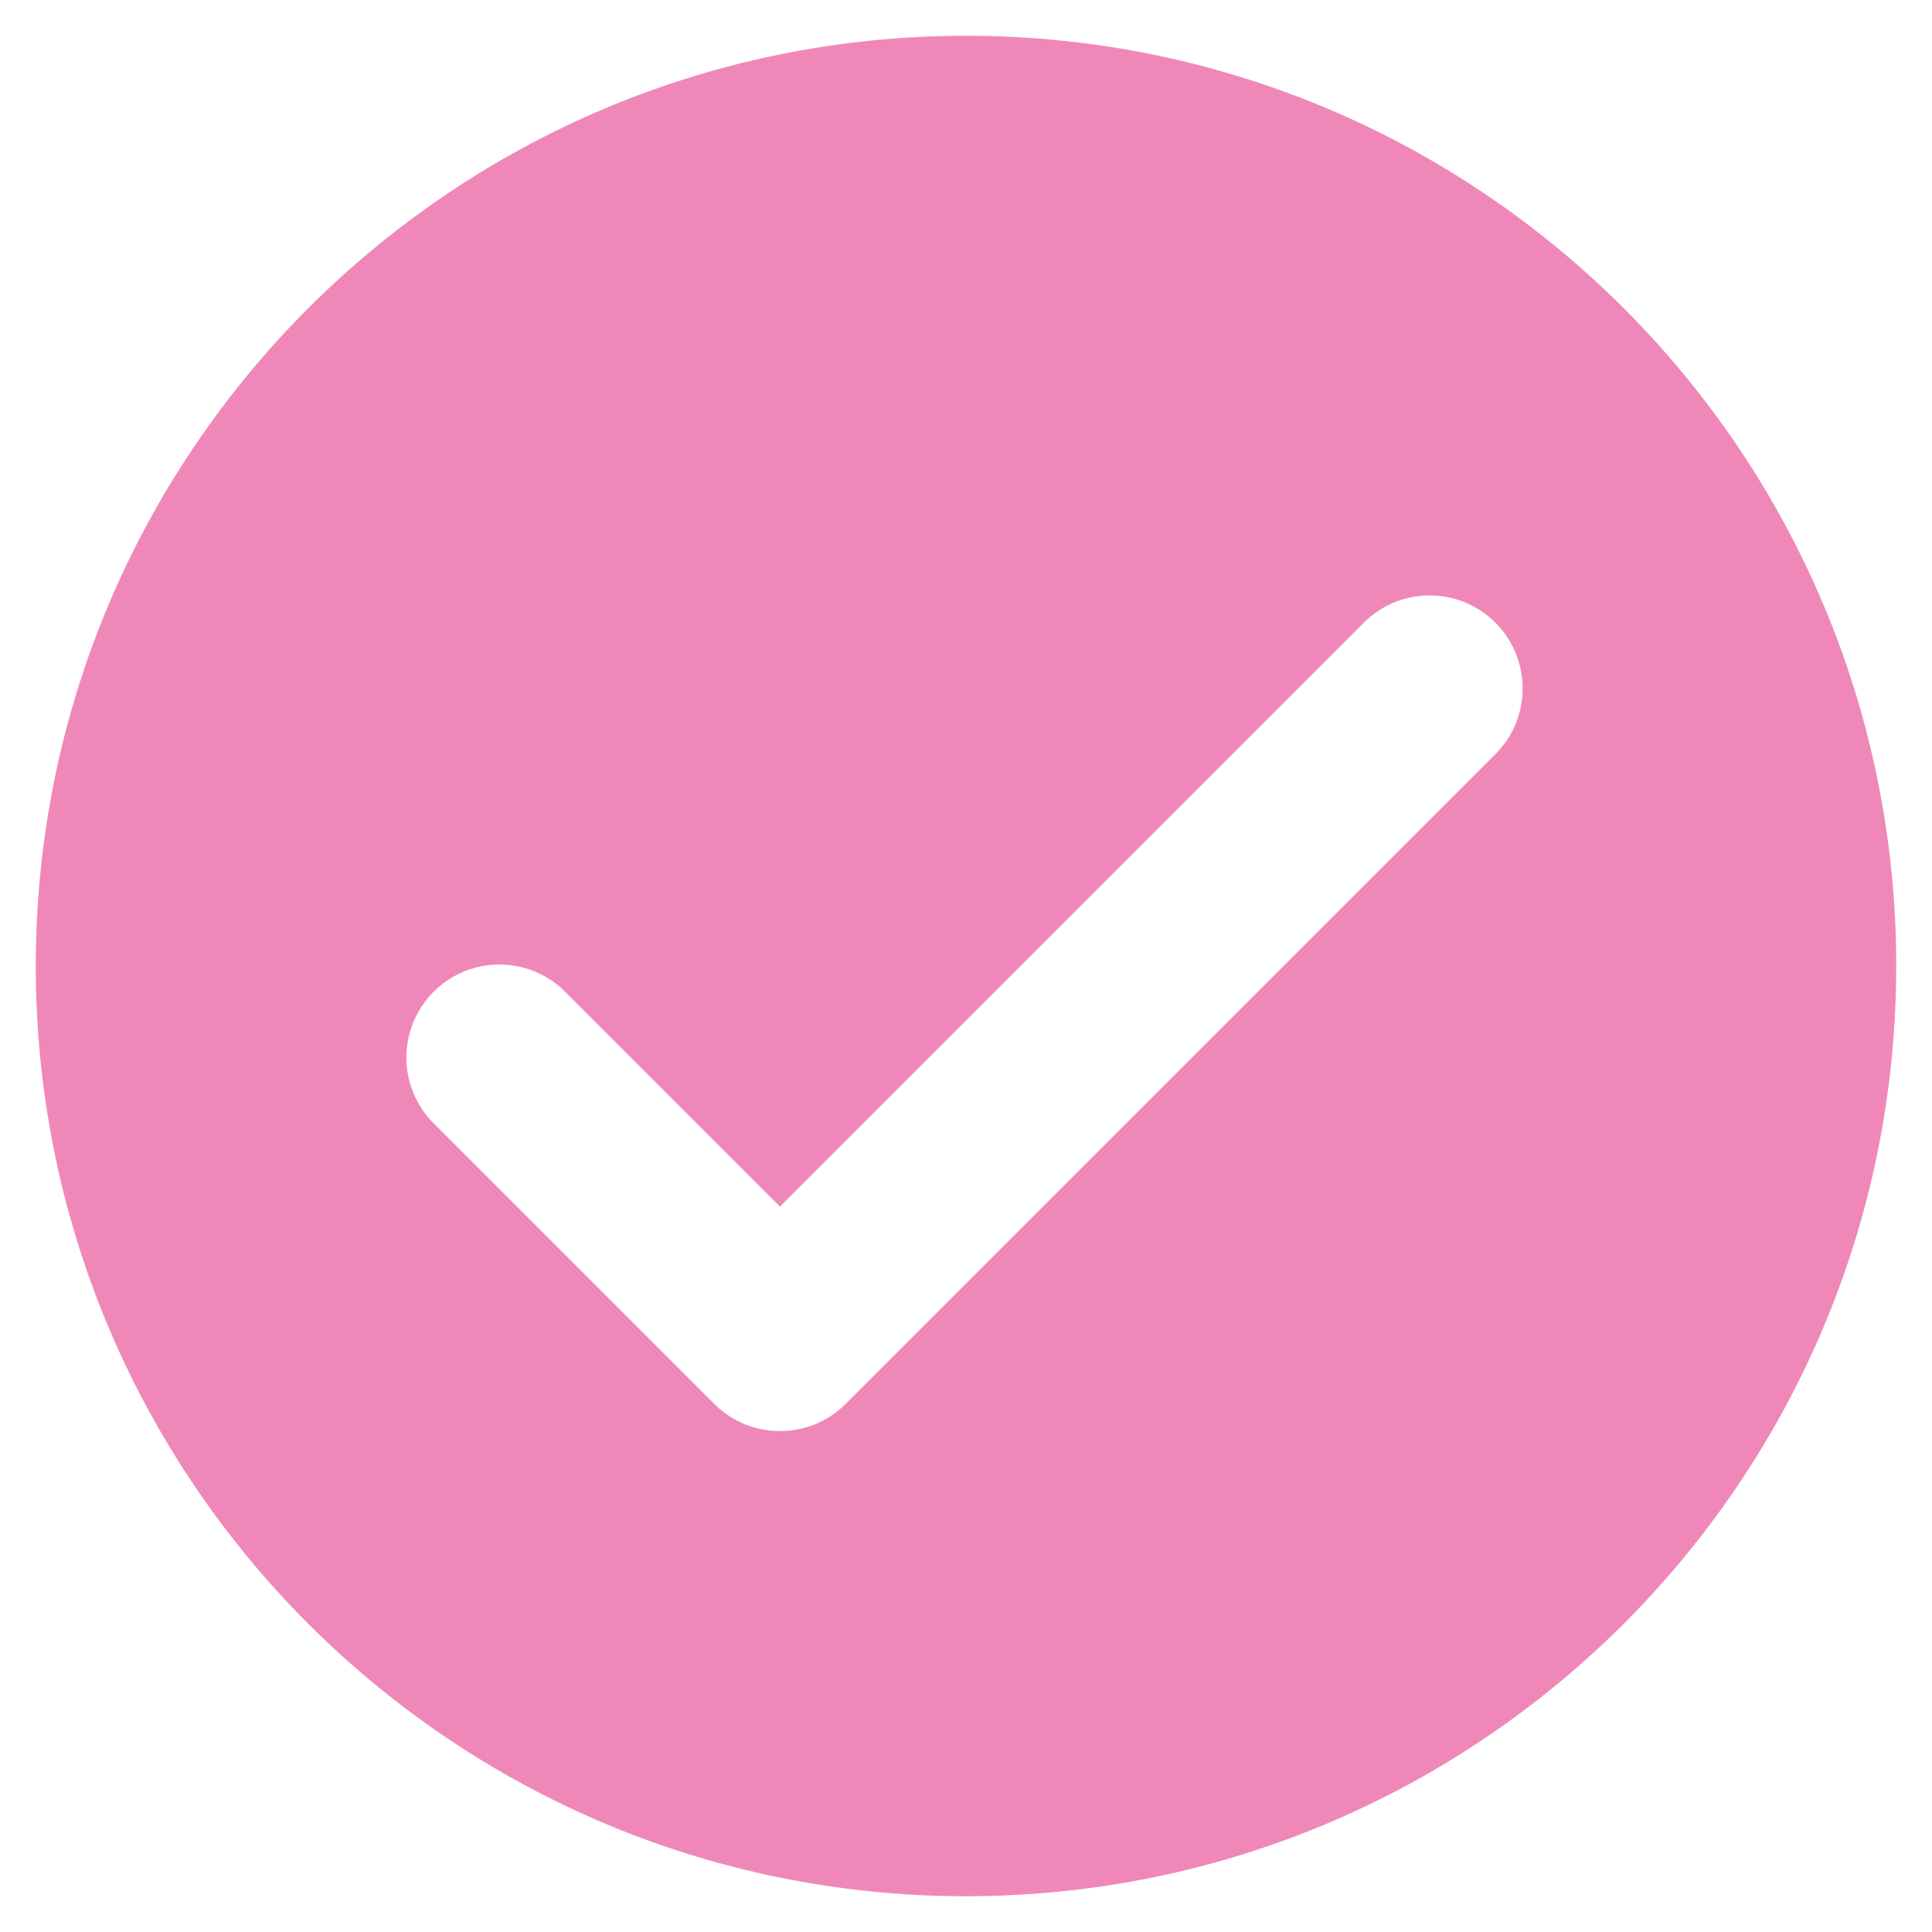
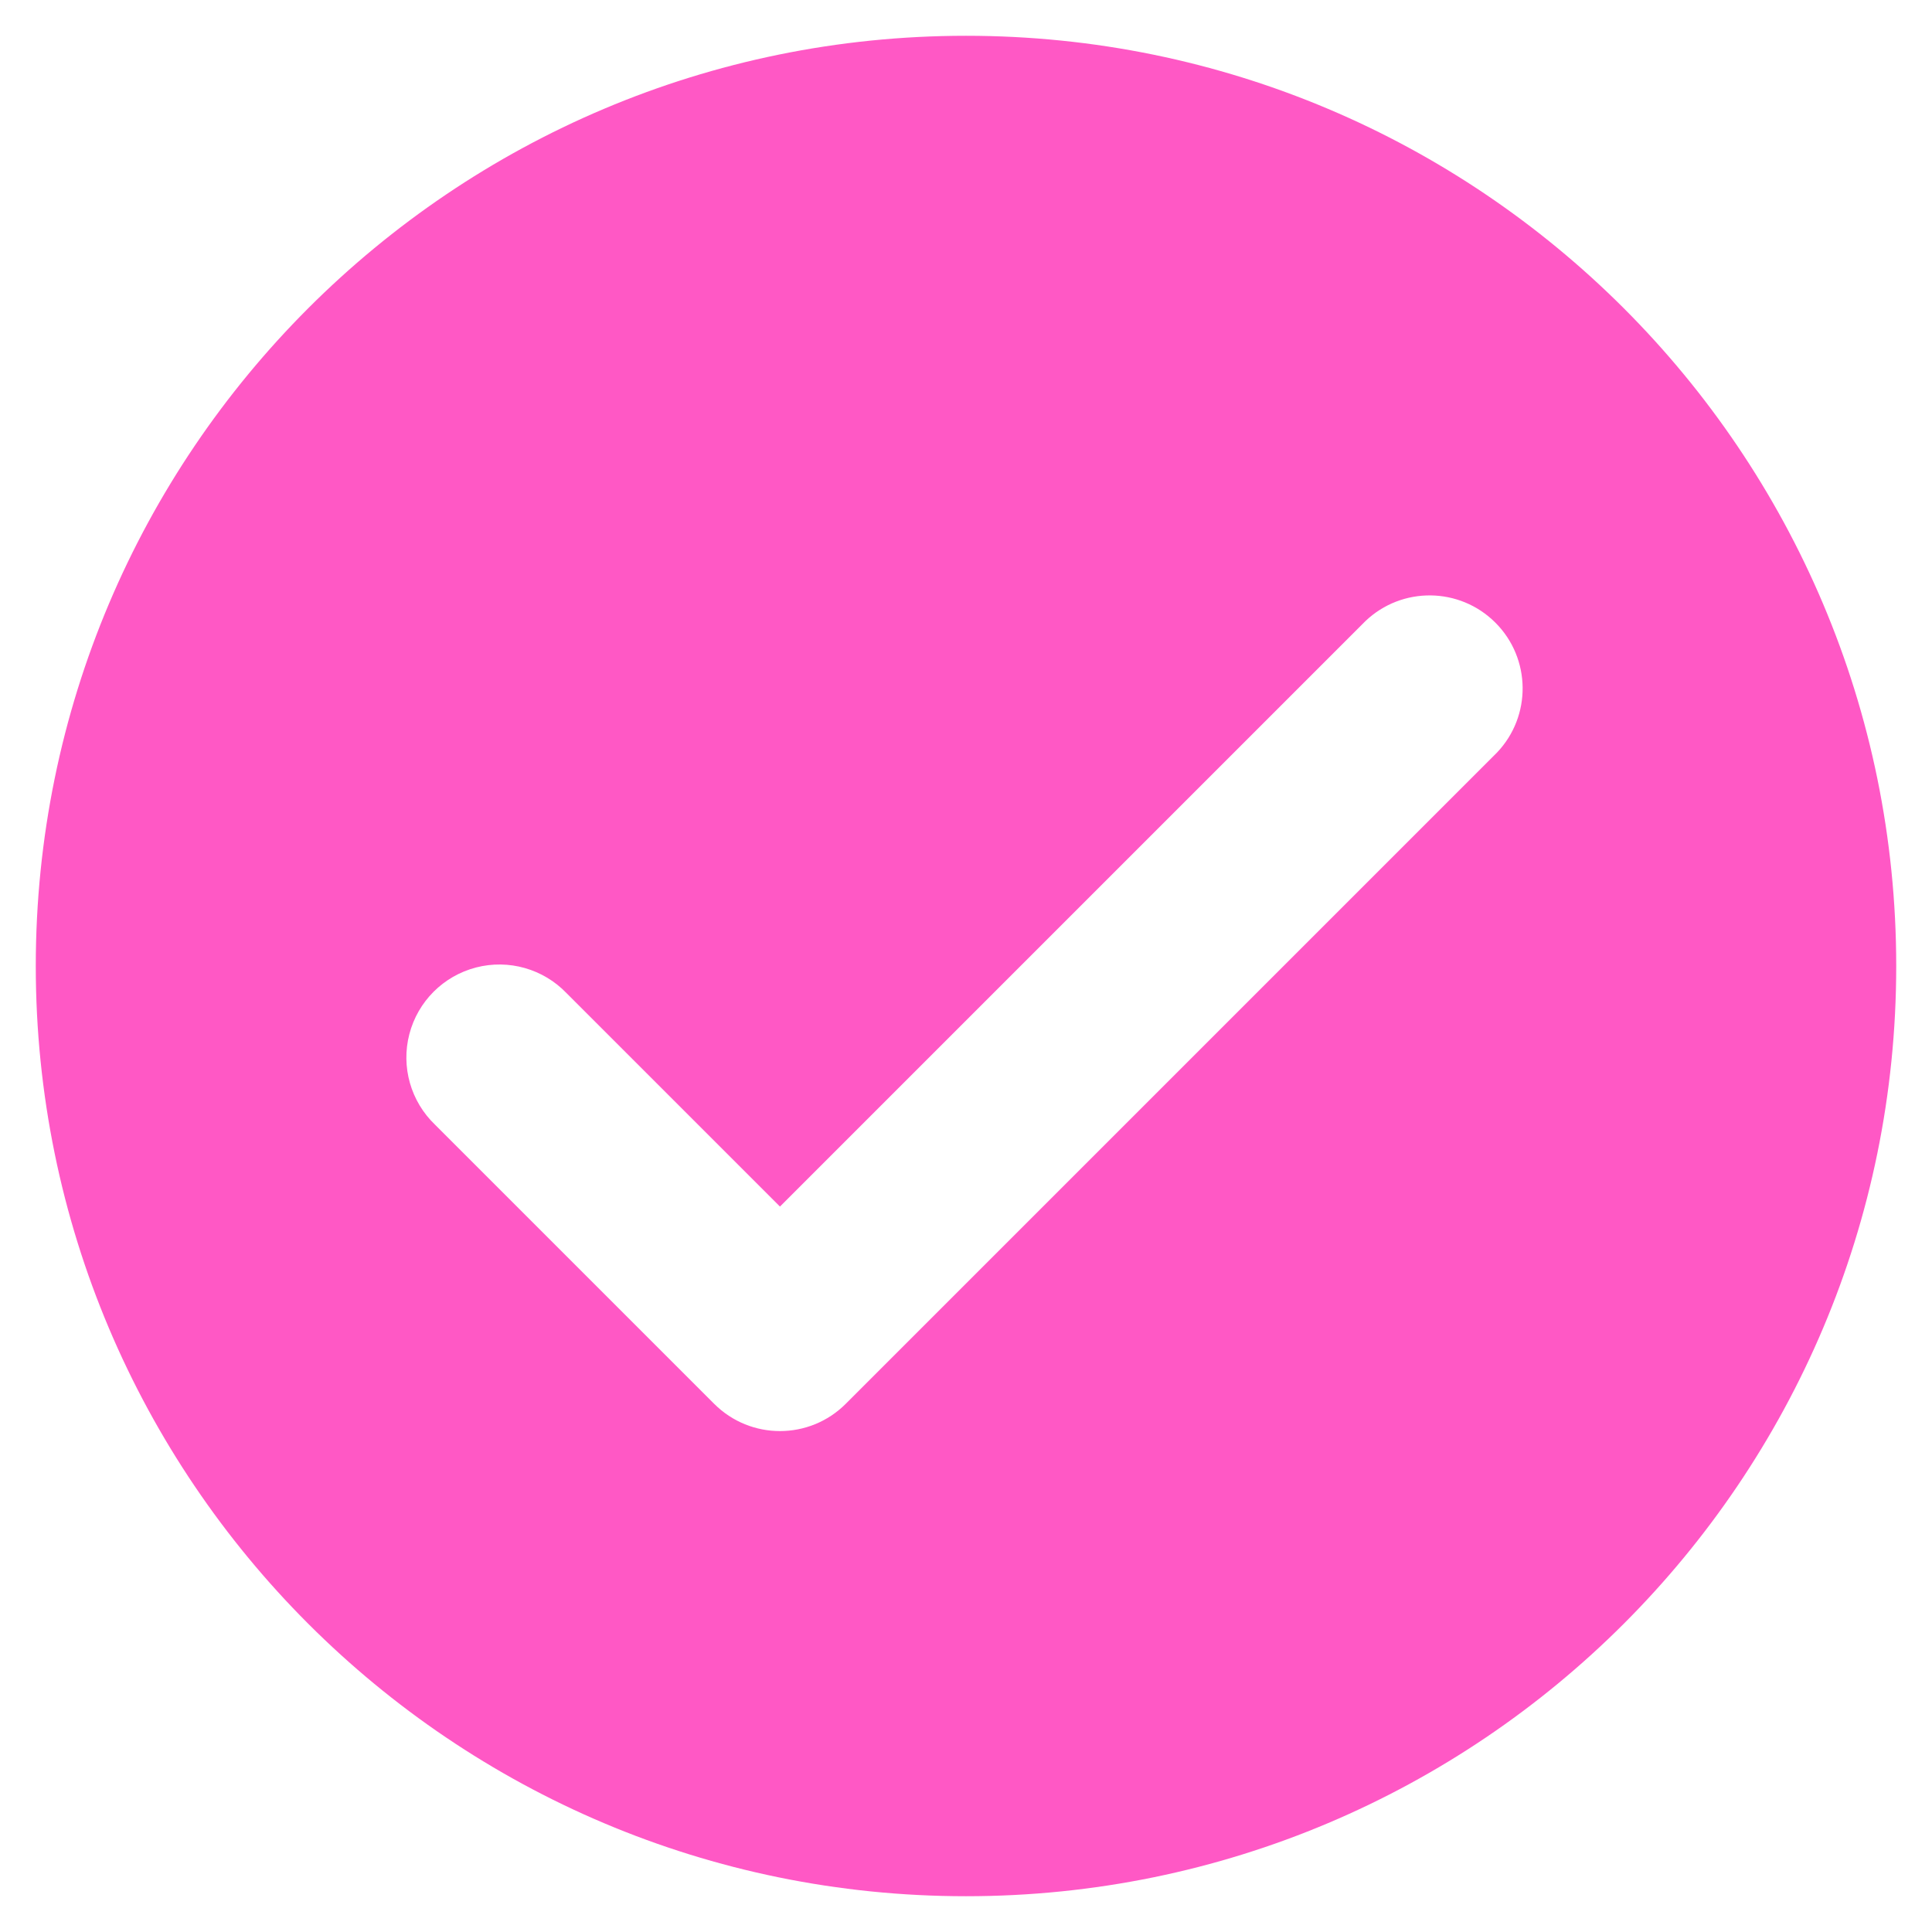
<svg xmlns="http://www.w3.org/2000/svg" width="27" height="27" viewBox="0 0 27 27">
  <g id="check-icon" transform="translate(0.5 0.5)">
    <rect id="Rectangle_1728" data-name="Rectangle 1728" width="26" height="26" rx="13" transform="translate(0 0)" fill="none" stroke="#a0a4b7" stroke-width="1" opacity="0" />
-     <path id="icons8-ok" d="M15,2A13,13,0,1,0,28,15,13,13,0,0,0,15,2Zm7.419,10.019-9.1,9.1a1.3,1.3,0,0,1-1.838,0l-3.9-3.9a1.3,1.3,0,1,1,1.838-1.838L12.4,18.362l8.181-8.181a1.3,1.3,0,0,1,1.838,1.838Z" transform="translate(-2 -2)" fill="#EF88B9" />
+     <path id="icons8-ok" d="M15,2A13,13,0,1,0,28,15,13,13,0,0,0,15,2Zm7.419,10.019-9.1,9.1a1.3,1.3,0,0,1-1.838,0l-3.9-3.9a1.3,1.3,0,1,1,1.838-1.838L12.4,18.362l8.181-8.181a1.3,1.3,0,0,1,1.838,1.838Z" transform="translate(-2 -2)" fill="#FF58C5" />
  </g>
</svg>
